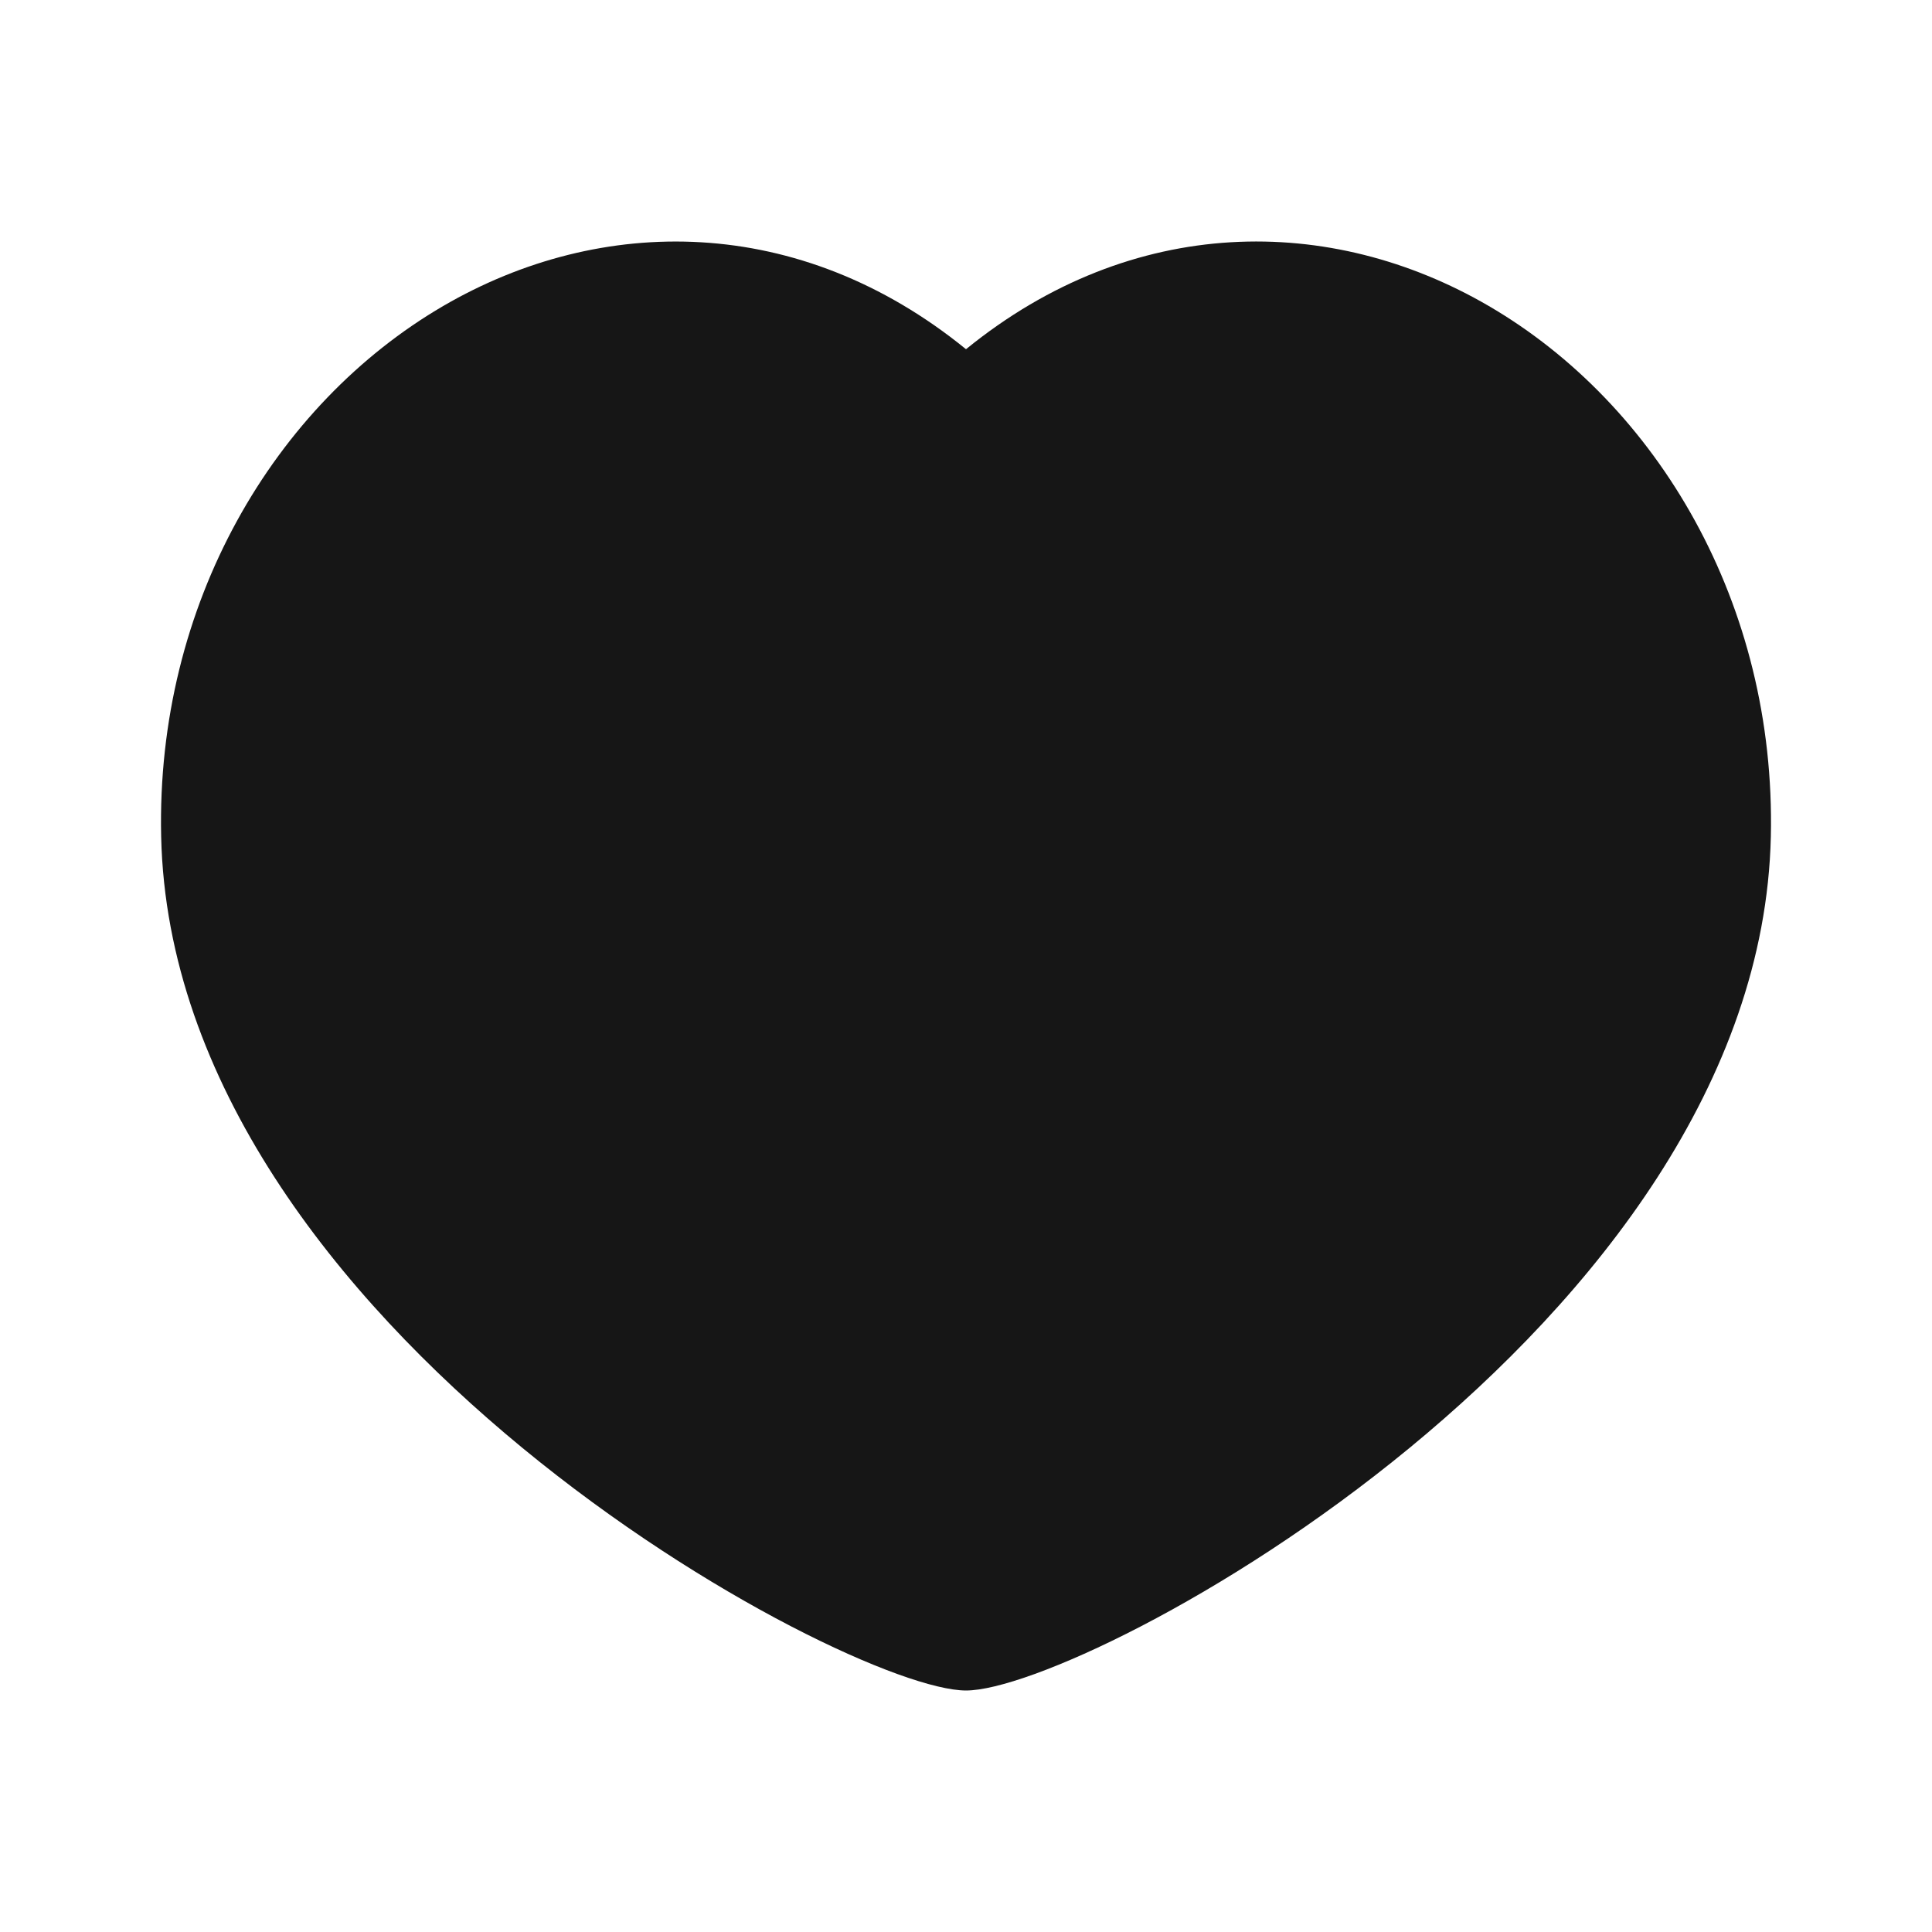
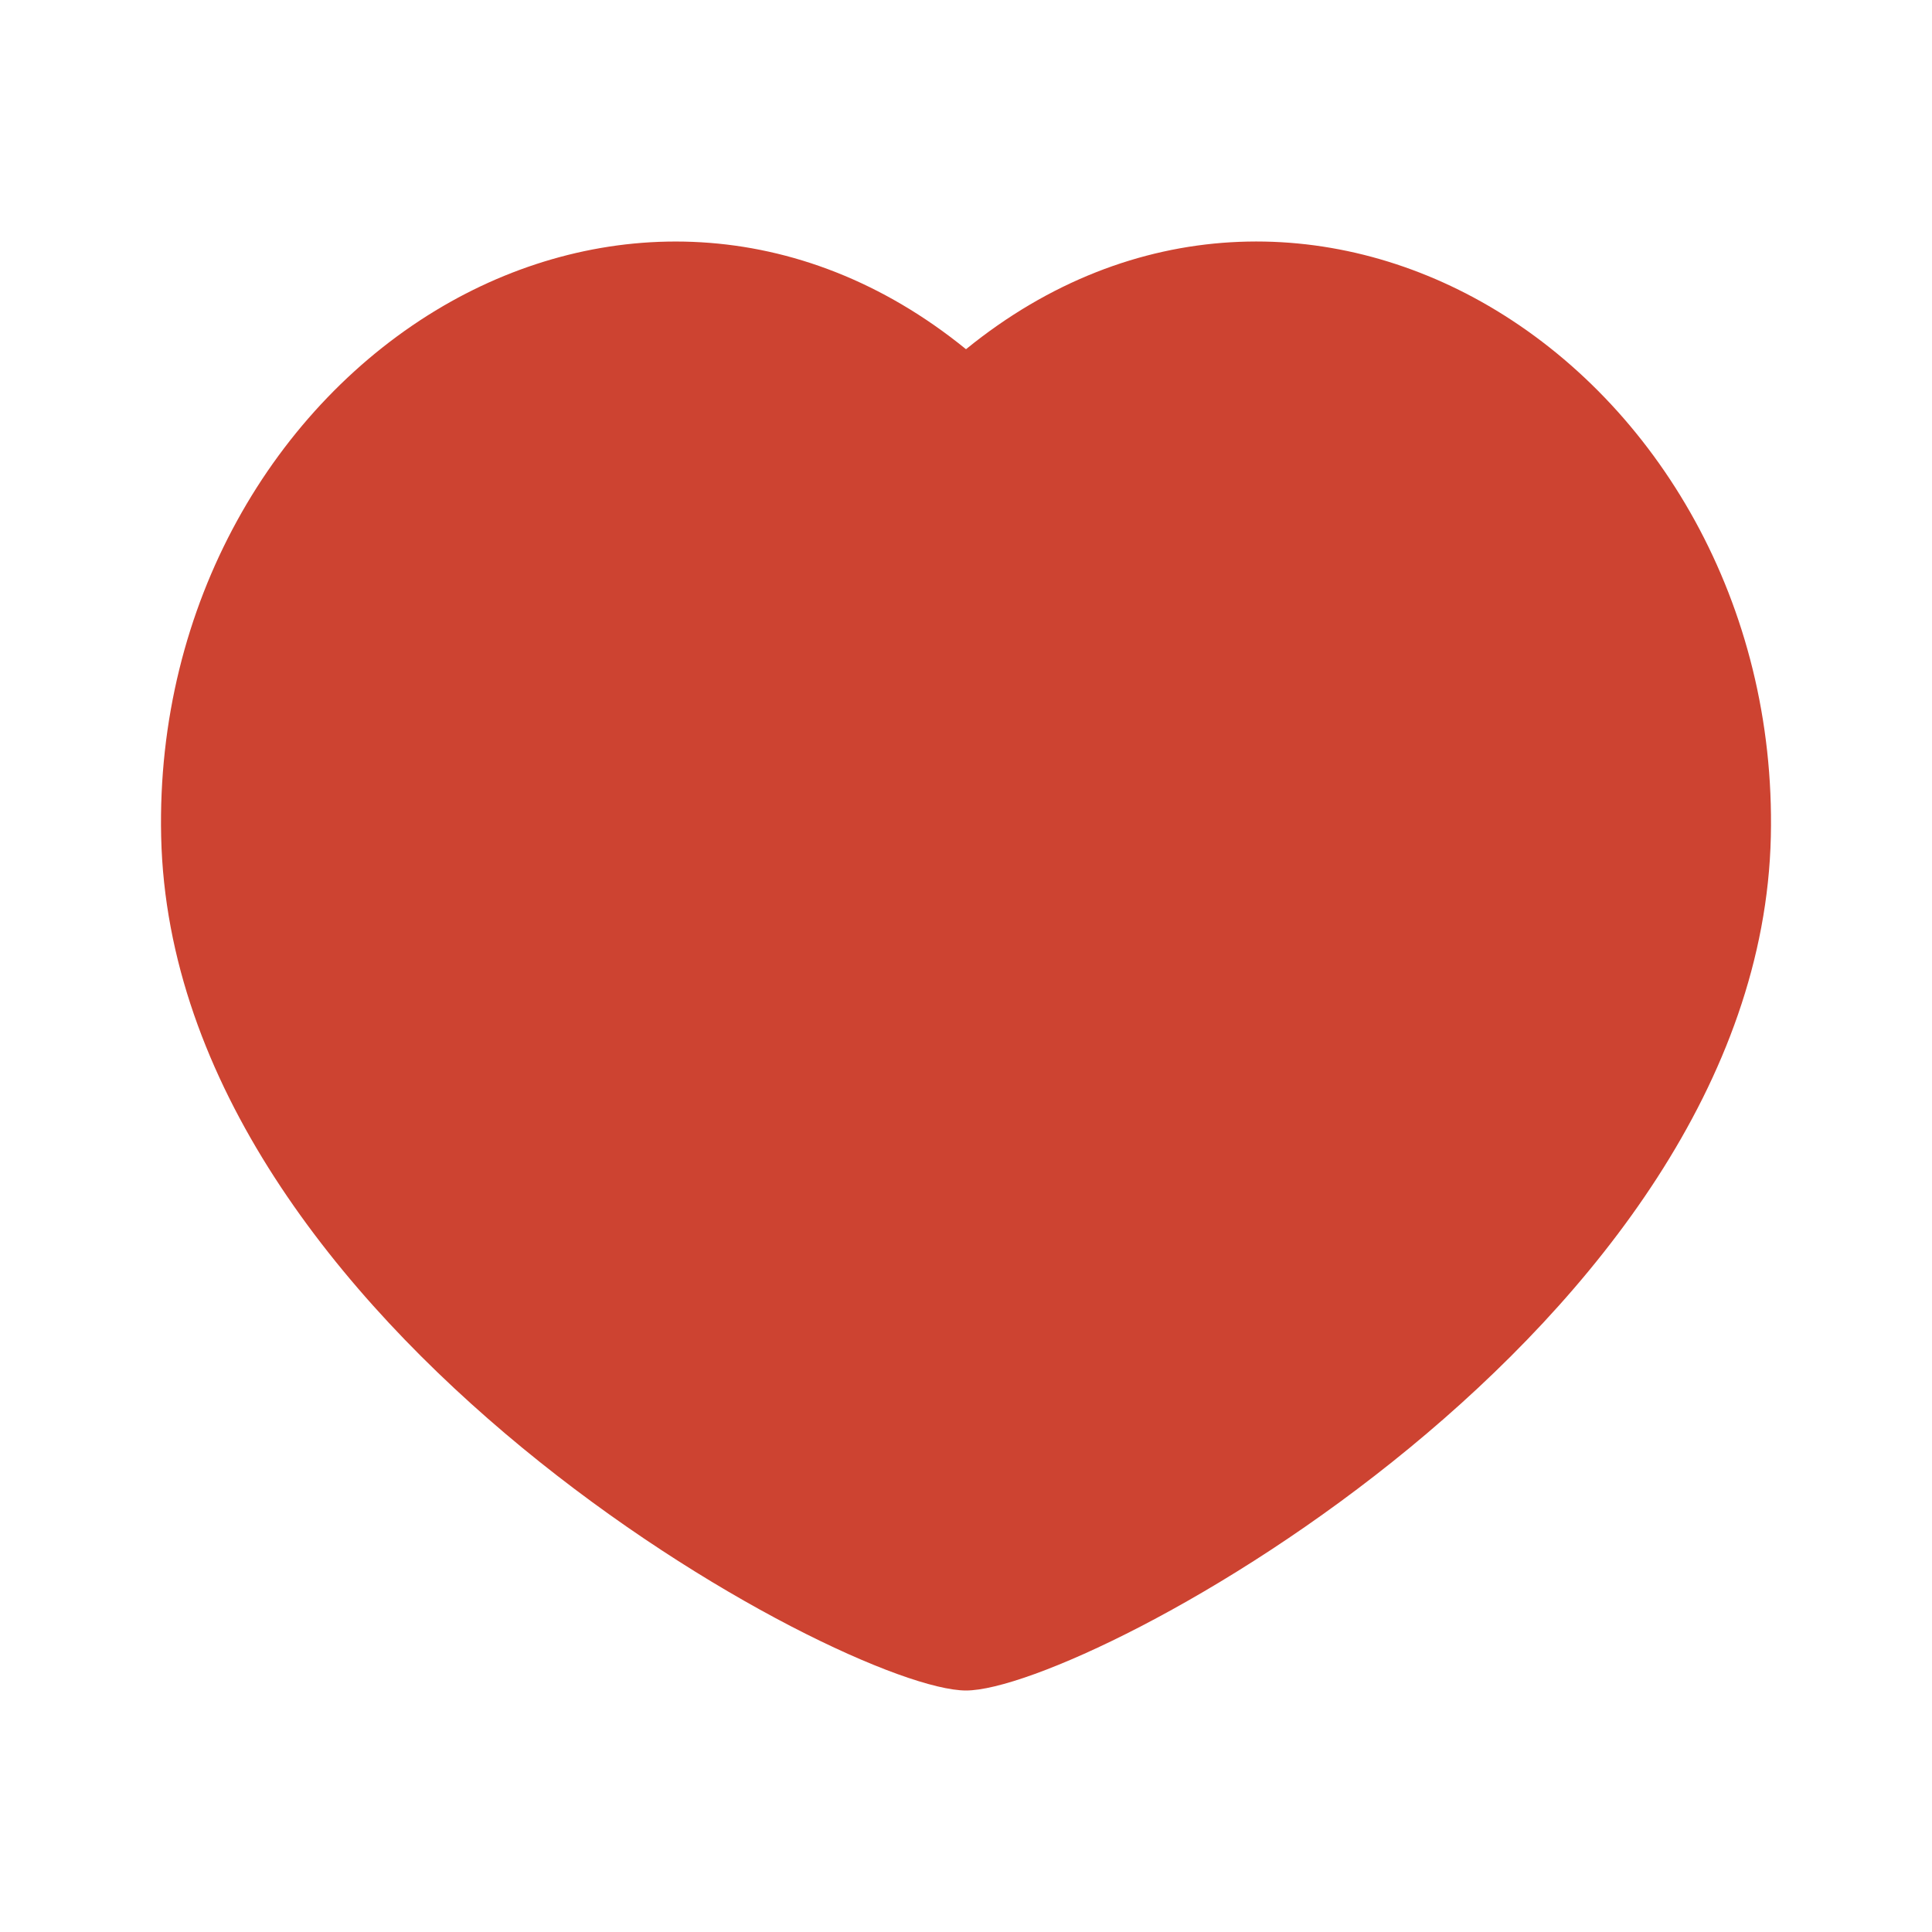
<svg xmlns="http://www.w3.org/2000/svg" width="24" height="24" viewBox="0 0 24 24">
  <g fill="none" fill-rule="nonzero">
    <path d="M24 0v24H0V0h24ZM12.593 23.258l-.011.002-.071.035-.02.004-.014-.004-.071-.035c-.01-.004-.019-.001-.024.005l-.004.01-.017.428.005.02.01.013.104.074.015.004.012-.004.104-.074.012-.016.004-.017-.017-.427c-.002-.01-.009-.017-.017-.018Zm.265-.113-.013.002-.185.093-.01.01-.003.011.018.43.005.012.008.007.201.093c.012.004.023 0 .029-.008l.004-.014-.034-.614c-.003-.012-.01-.02-.02-.022Zm-.715.002a.023.023 0 0 0-.027.006l-.006.014-.034.614c0 .012.007.02.017.024l.015-.002.201-.093.01-.008.004-.011.017-.43-.003-.012-.01-.01-.184-.092Z" />
-     <path fill="#161616FF" d="M18.494 3.801c2.095 1.221 3.569 3.7 3.504 6.592C21.86 16.5 13.5 21 12 21s-9.861-4.5-9.998-10.607c-.065-2.892 1.409-5.37 3.504-6.592C7.466 2.66 9.928 2.653 12 4.338c2.072-1.685 4.534-1.679 6.494-.537Z" />
+     <path fill="#CD4331FF" d="M18.494 3.801c2.095 1.221 3.569 3.7 3.504 6.592C21.86 16.5 13.5 21 12 21s-9.861-4.5-9.998-10.607c-.065-2.892 1.409-5.37 3.504-6.592C7.466 2.66 9.928 2.653 12 4.338c2.072-1.685 4.534-1.679 6.494-.537Z" />
  </g>
</svg>
